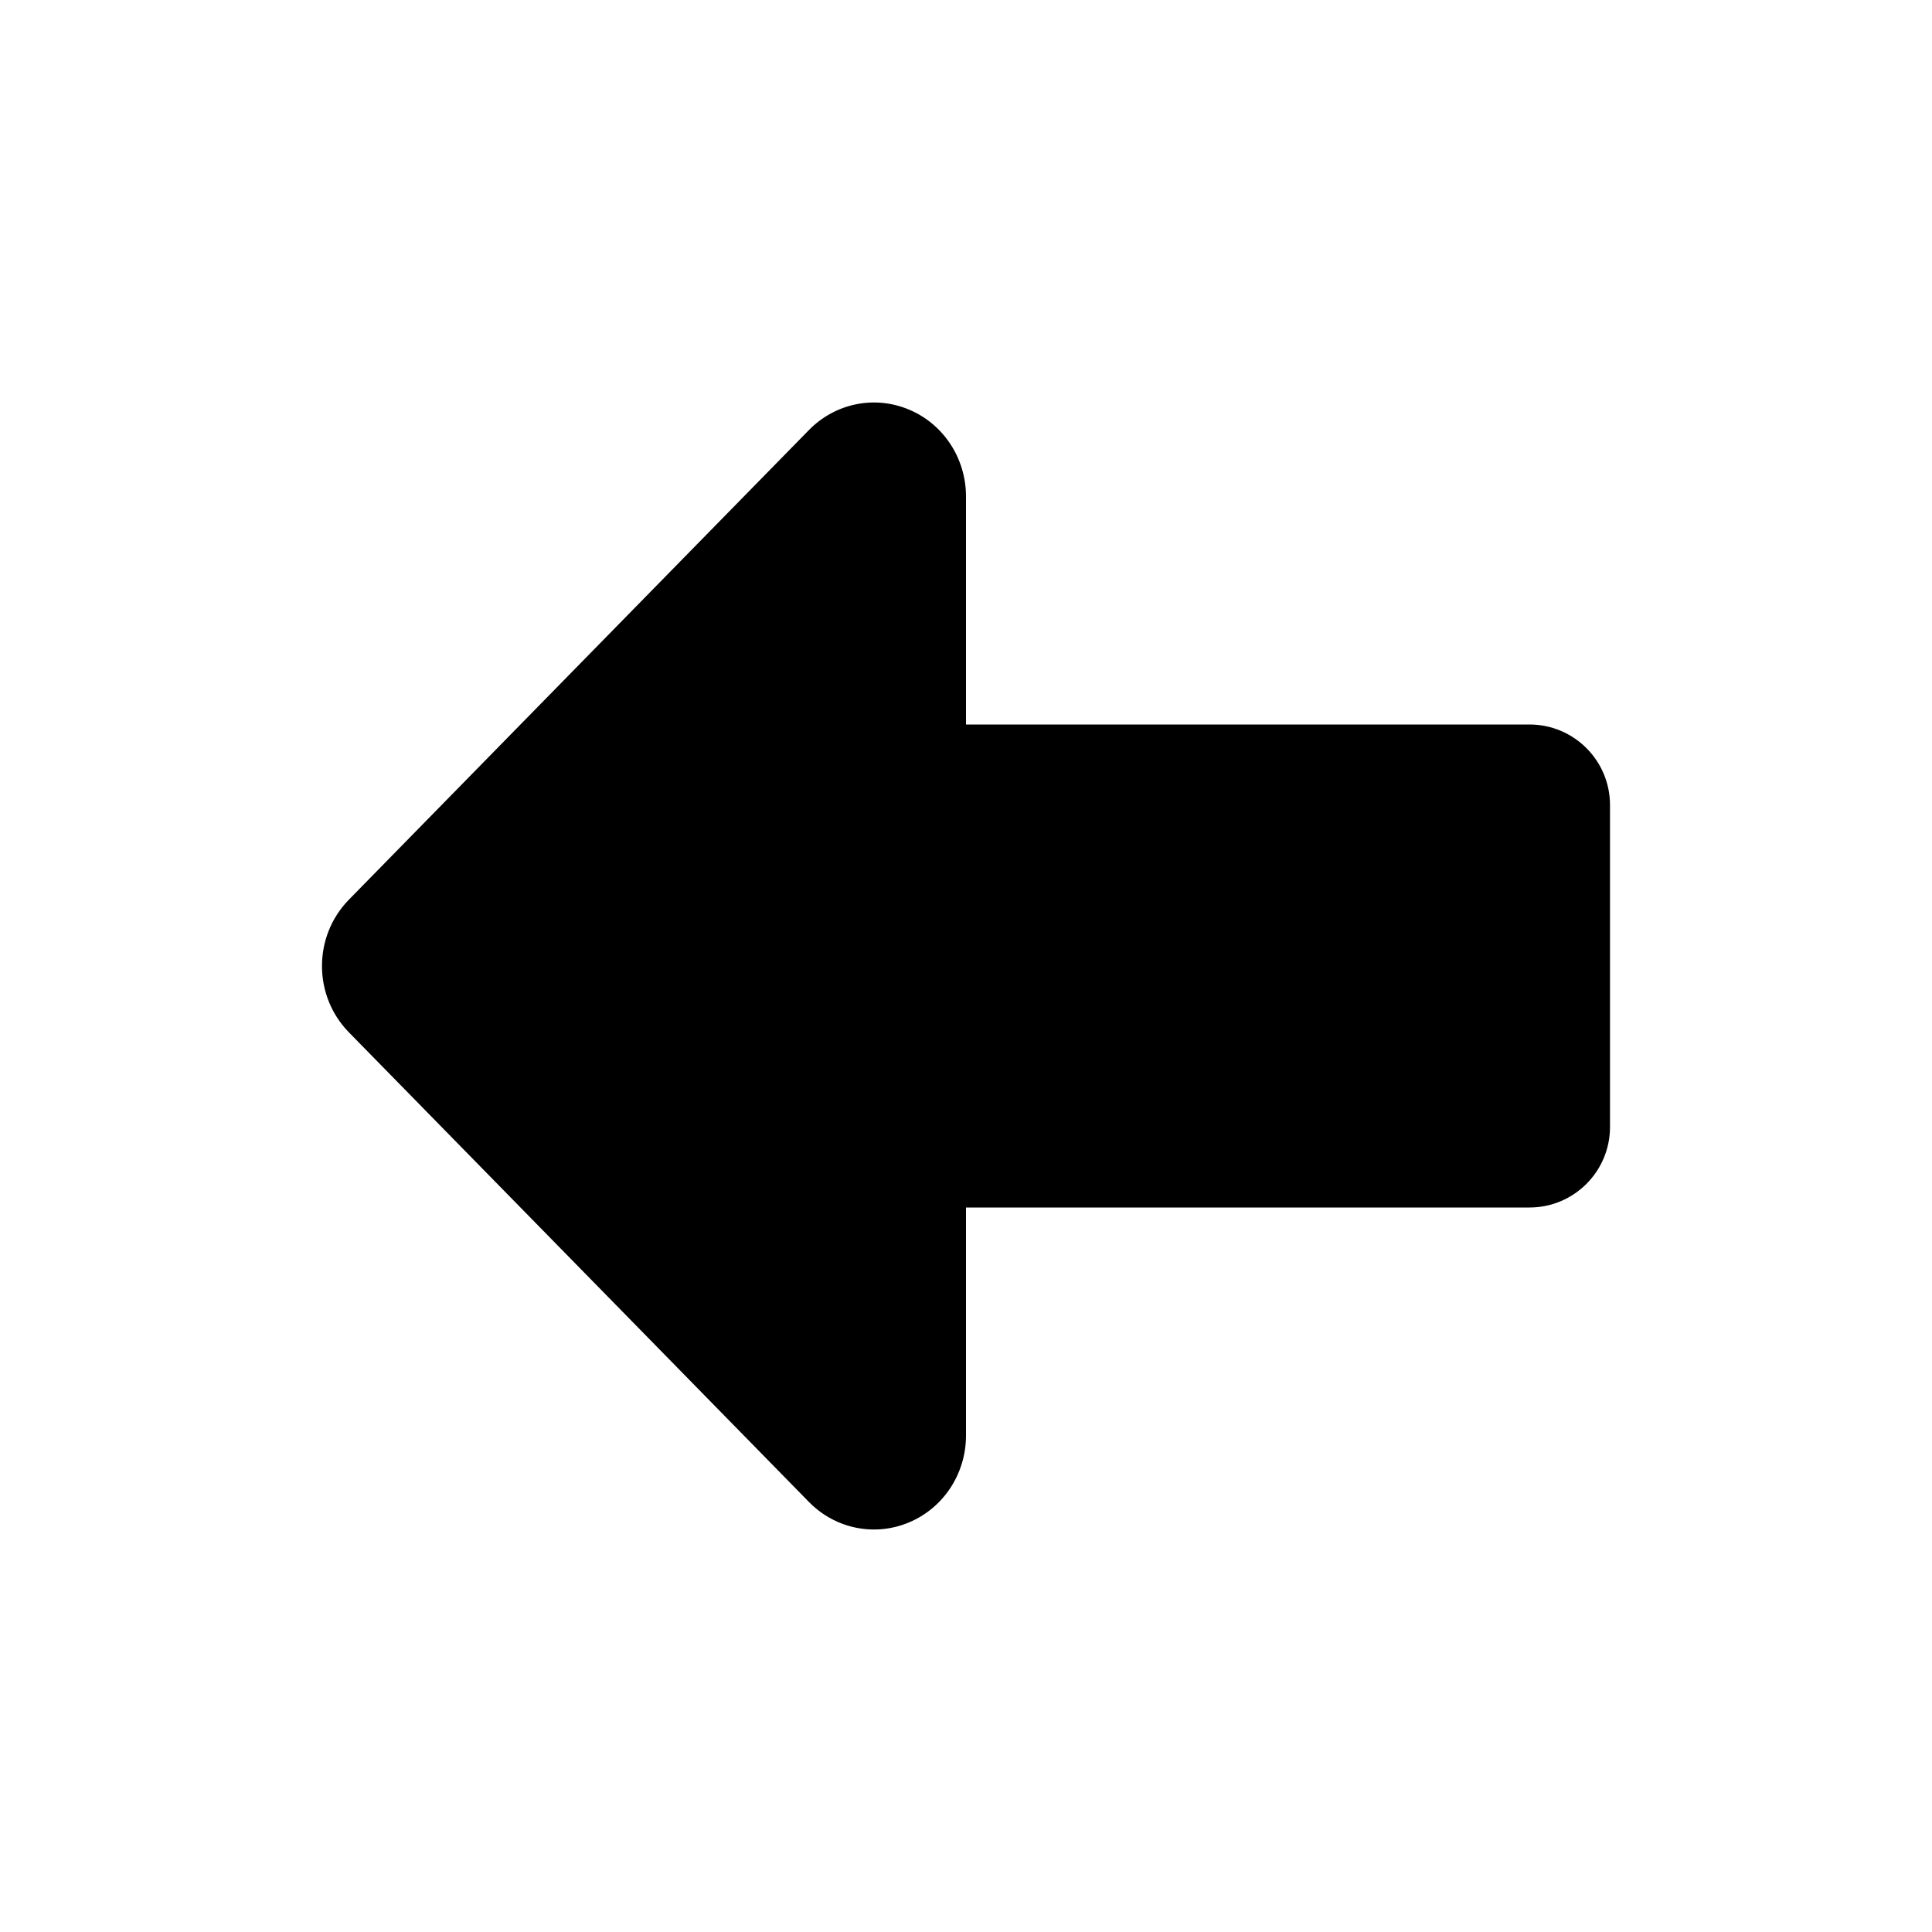
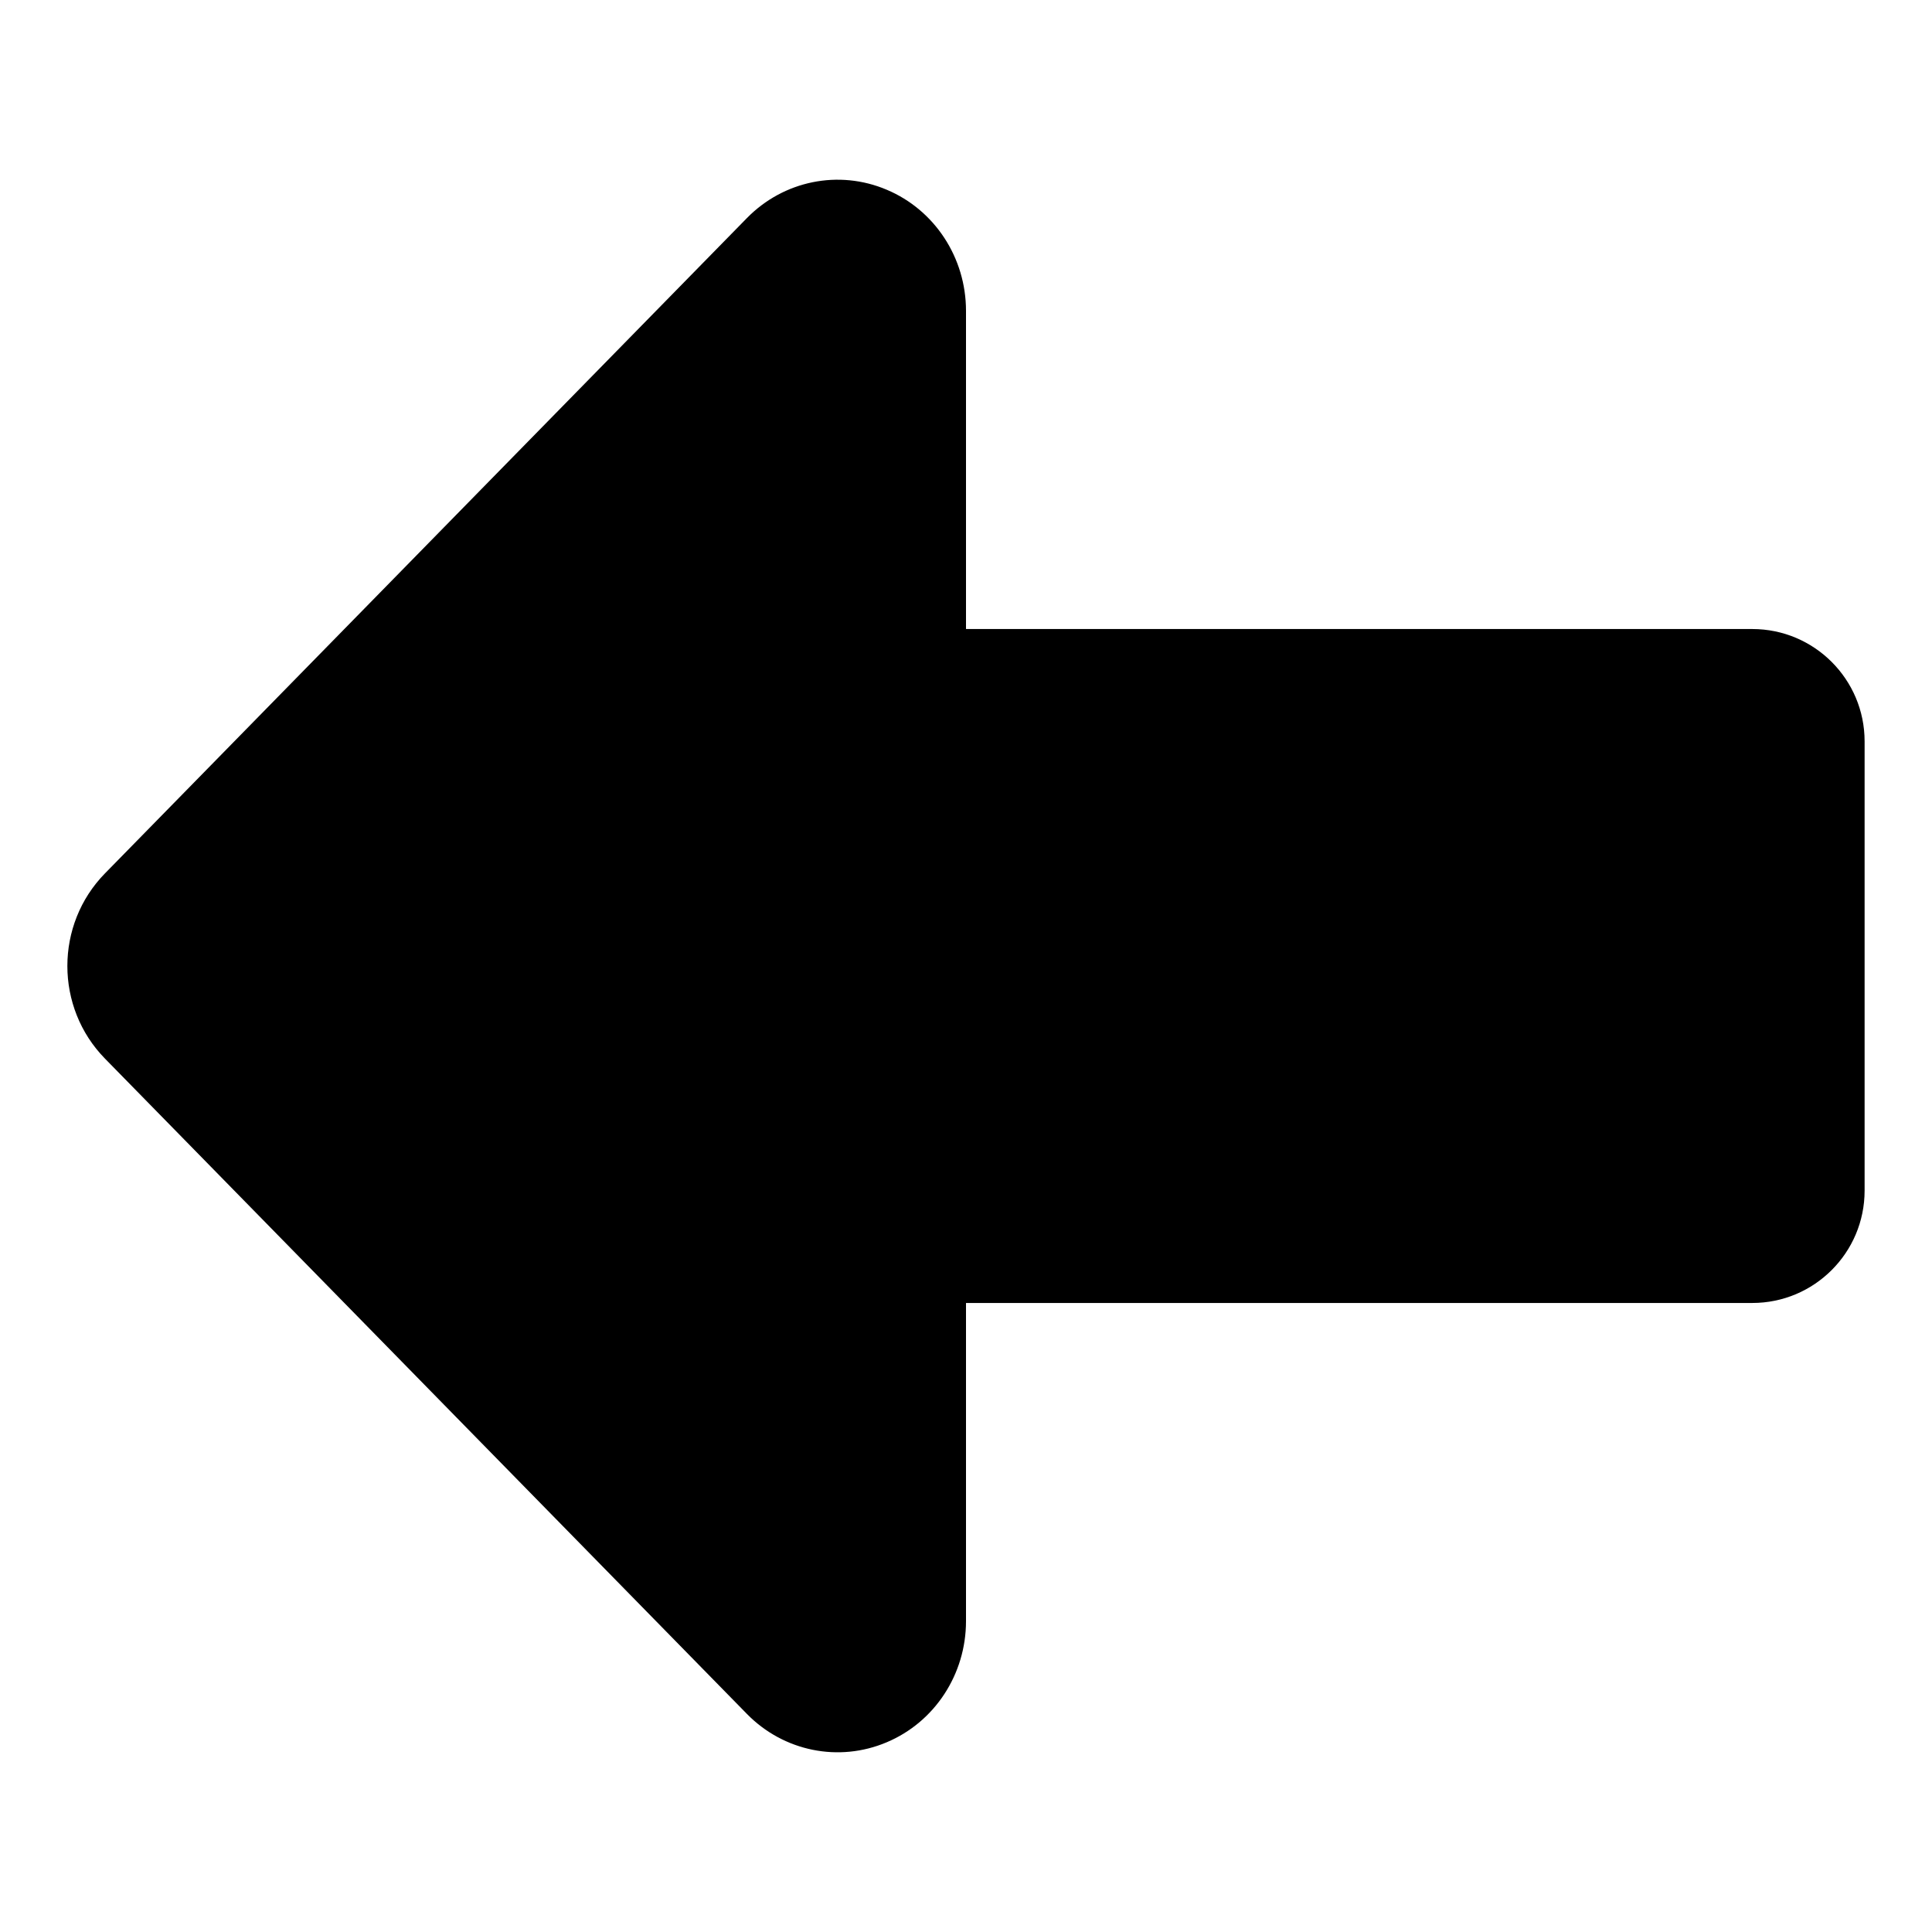
- <svg viewBox="0 0 24 24">
+ <svg xmlns="http://www.w3.org/2000/svg" viewBox="3.4 3.4 17.2 17.2">
  <path d="M11.294 18.911C11.722 18.731 12 18.305 12 17.833V15H19C19.552 15 20 14.552 20 14V10C20 9.448 19.552 9 19 9H12V6.167C12 5.695 11.722 5.269 11.294 5.089C10.867 4.908 10.376 5.008 10.049 5.342L4.335 11.175C3.888 11.631 3.888 12.369 4.335 12.825L10.049 18.658C10.376 18.992 10.867 19.092 11.294 18.911Z" />
-   <text x="9" y="13" font-size="4" font-weight="1" letter-spacing="1px" fill="#000000" stroke="#000000" style="pointer-events:none;">XYZ</text>
</svg>
